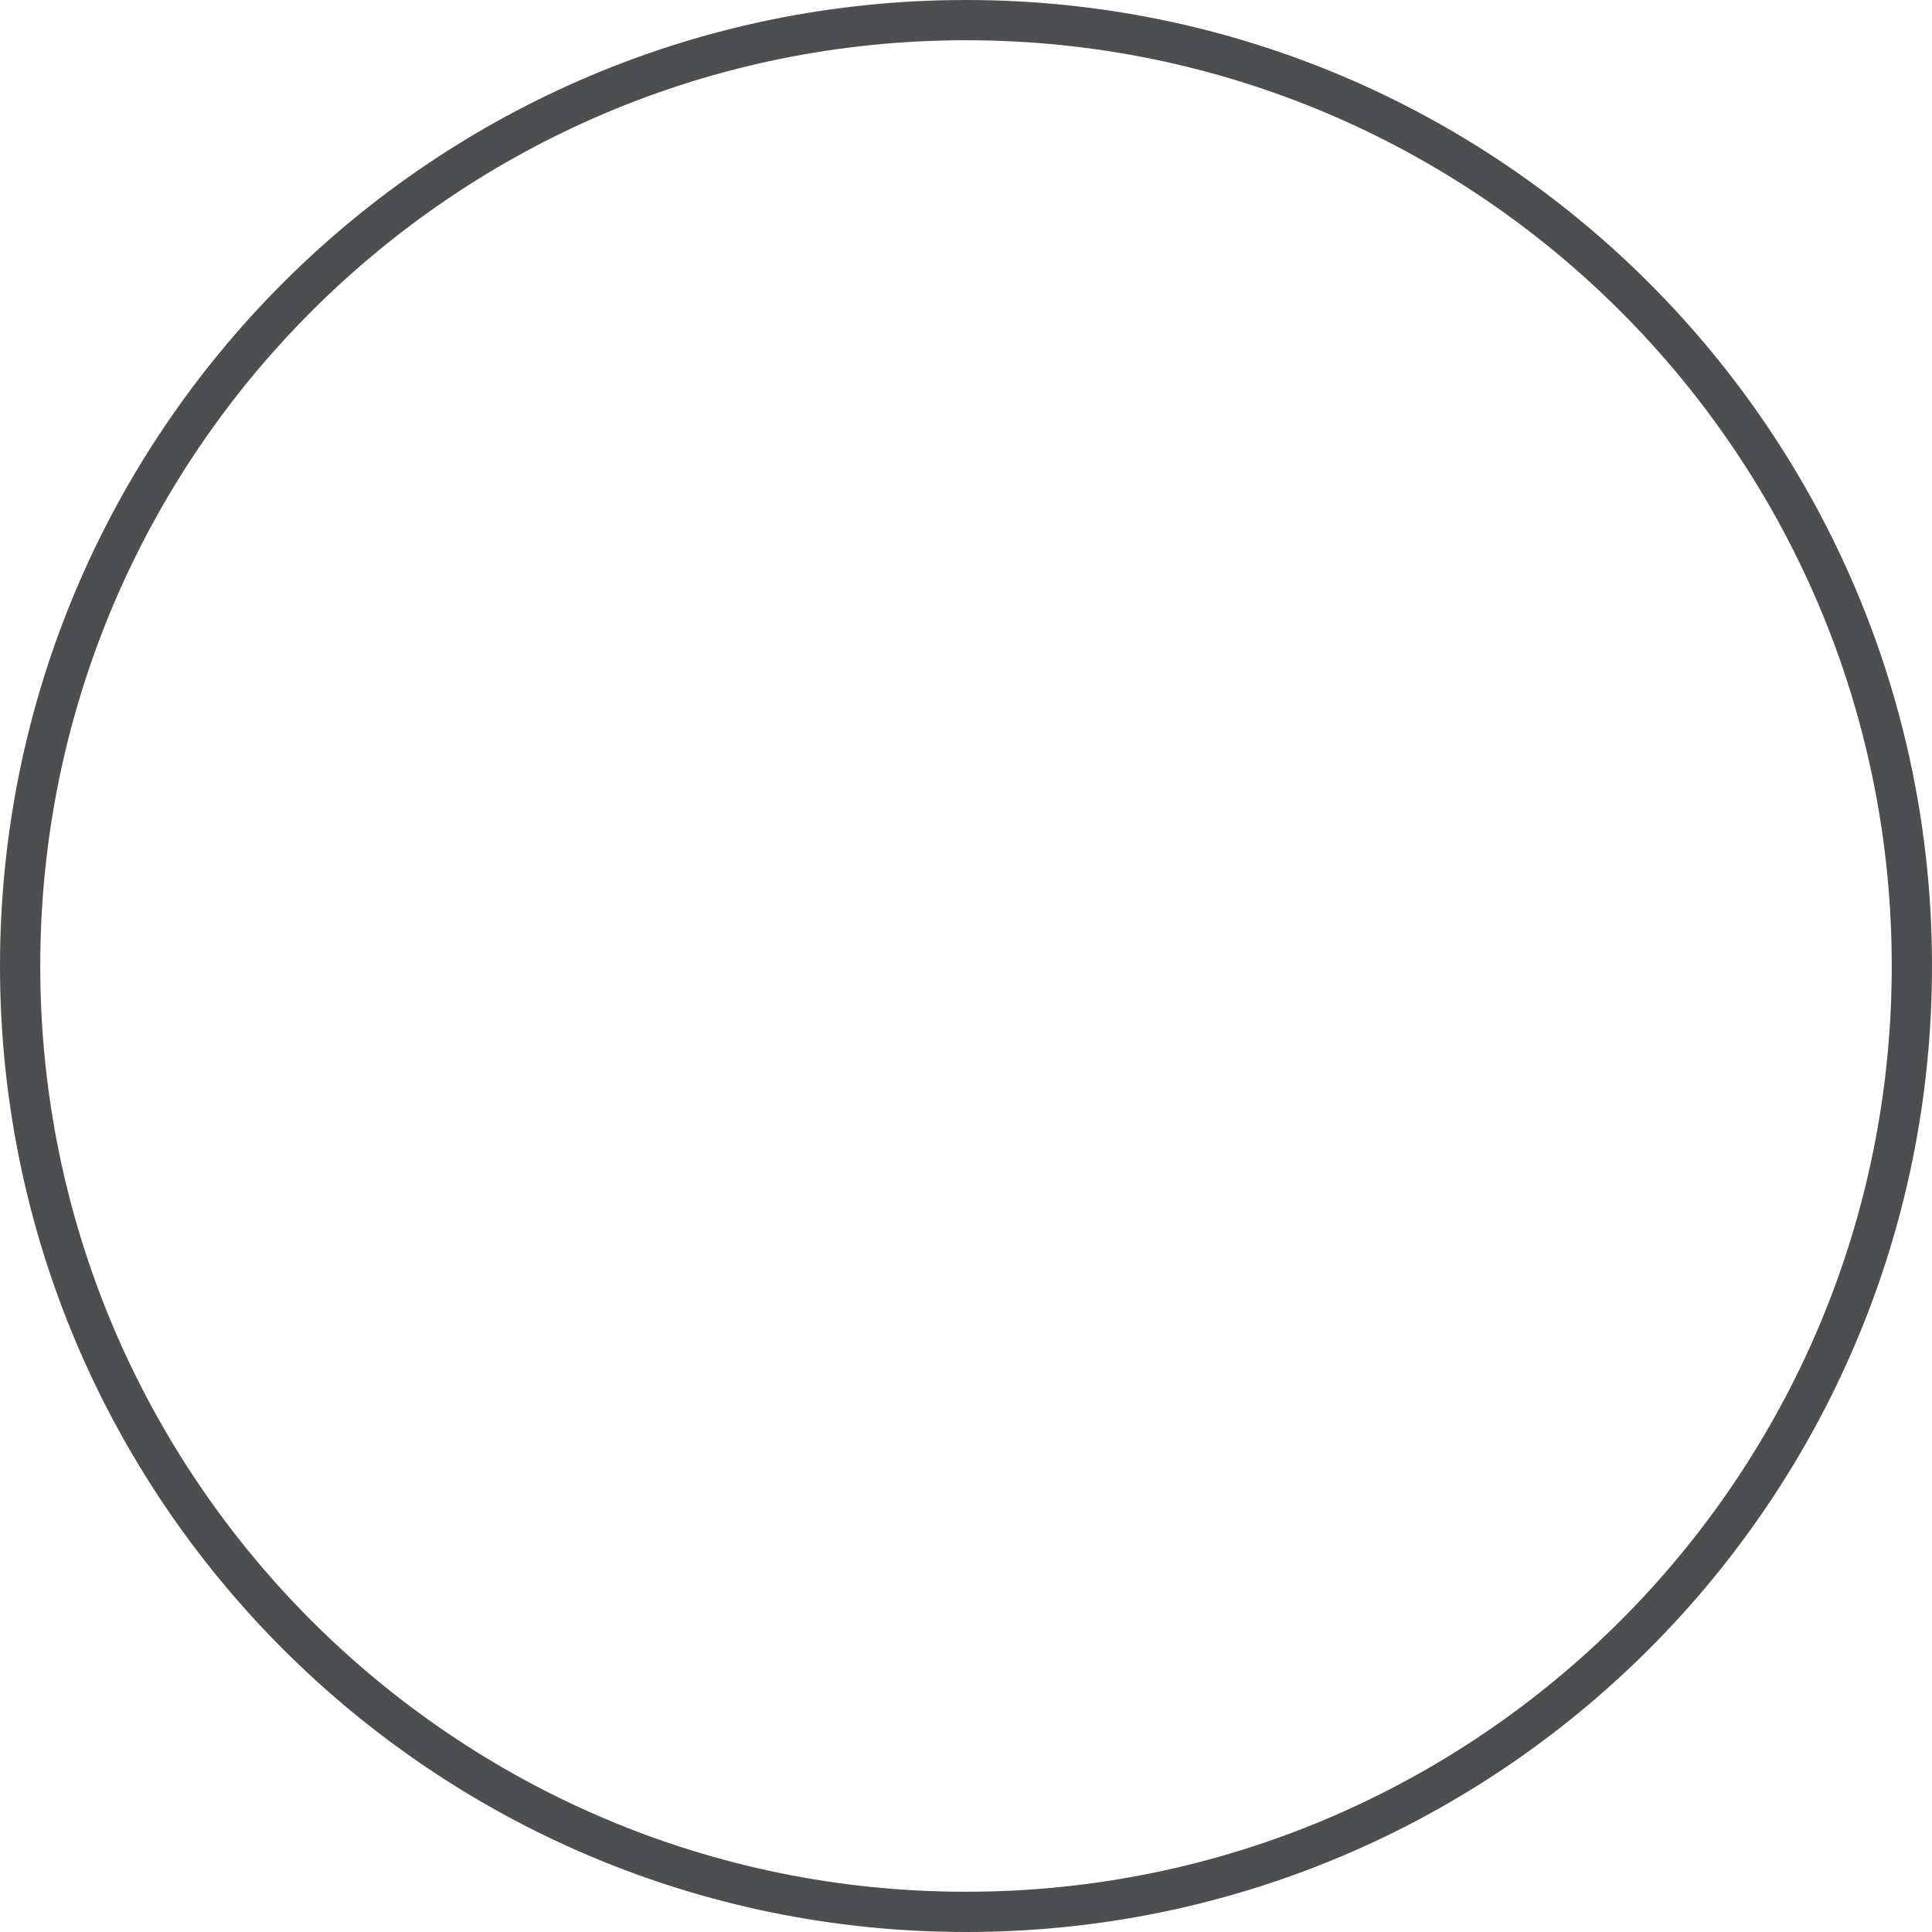
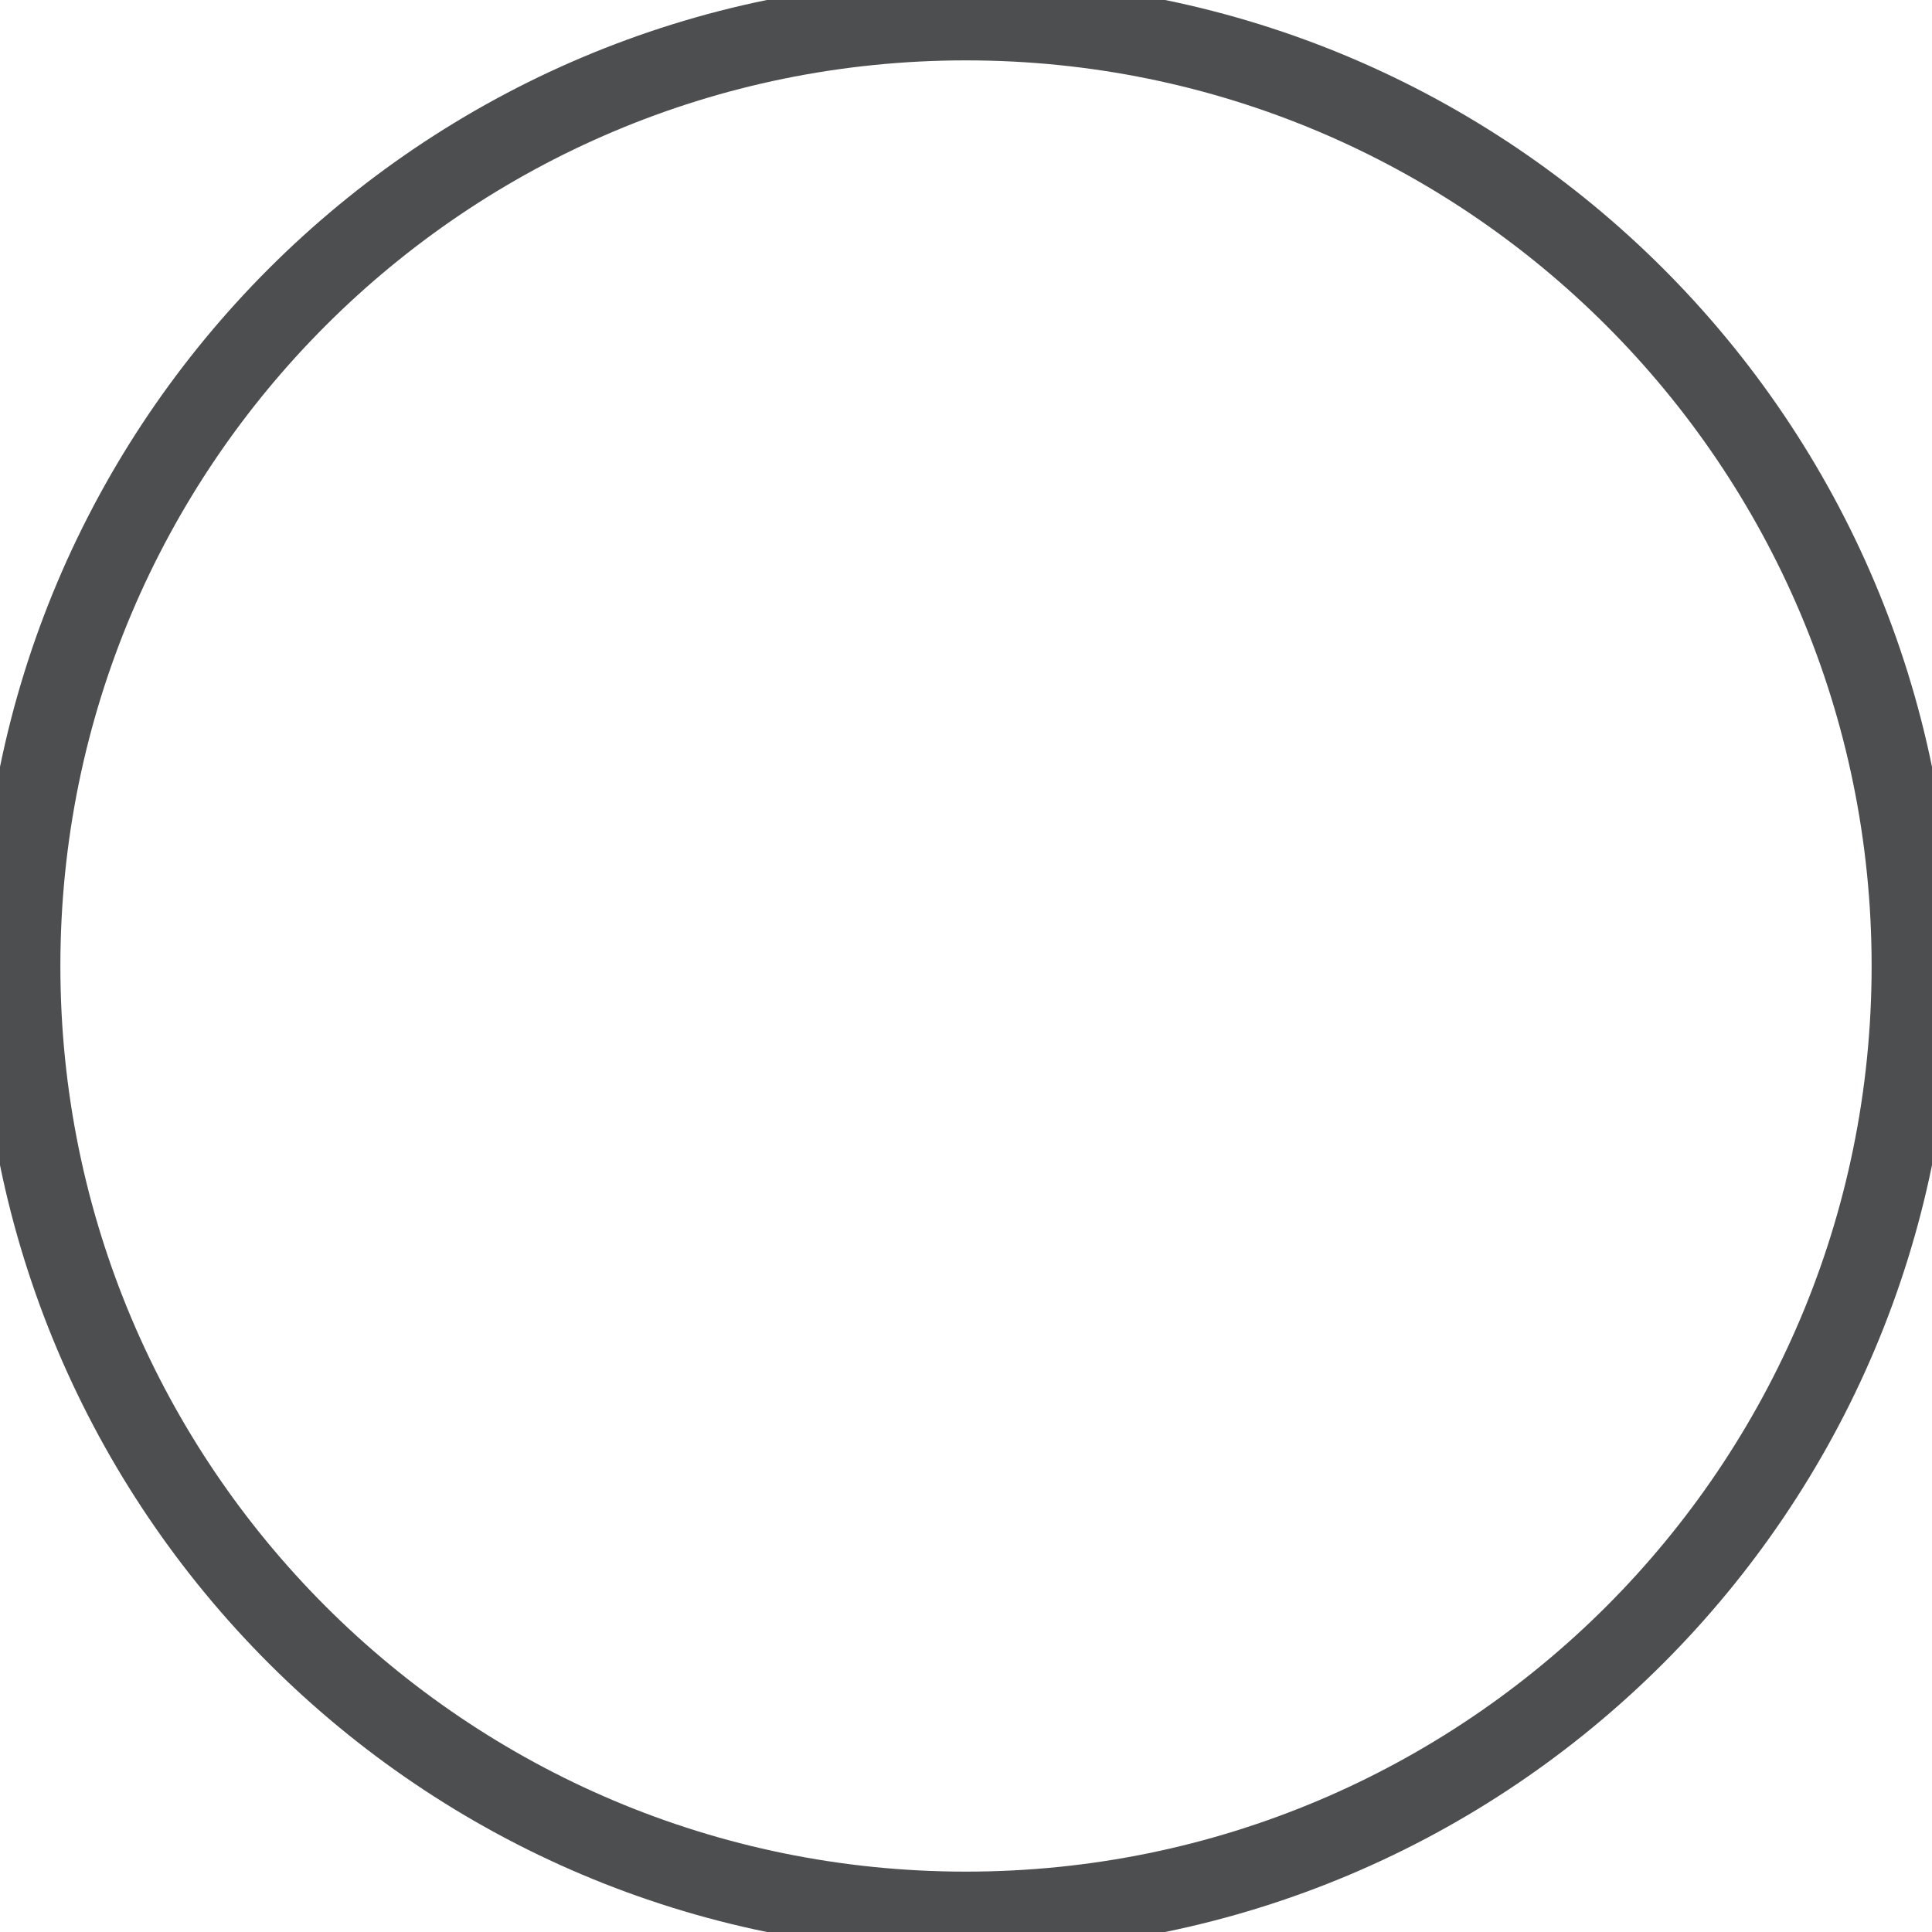
<svg xmlns="http://www.w3.org/2000/svg" width="24" height="24" fill="none" viewBox="0 0 24 24">
-   <rect width="23.5" height="23.5" x=".25" y=".25" stroke="#4D4E4F" stroke-width=".5" rx="11.75" />
+   <rect width="23.5" height="23.5" x=".25" y=".25" stroke="#4D4E4F" strokeWidth=".5" rx="11.75" />
</svg>
